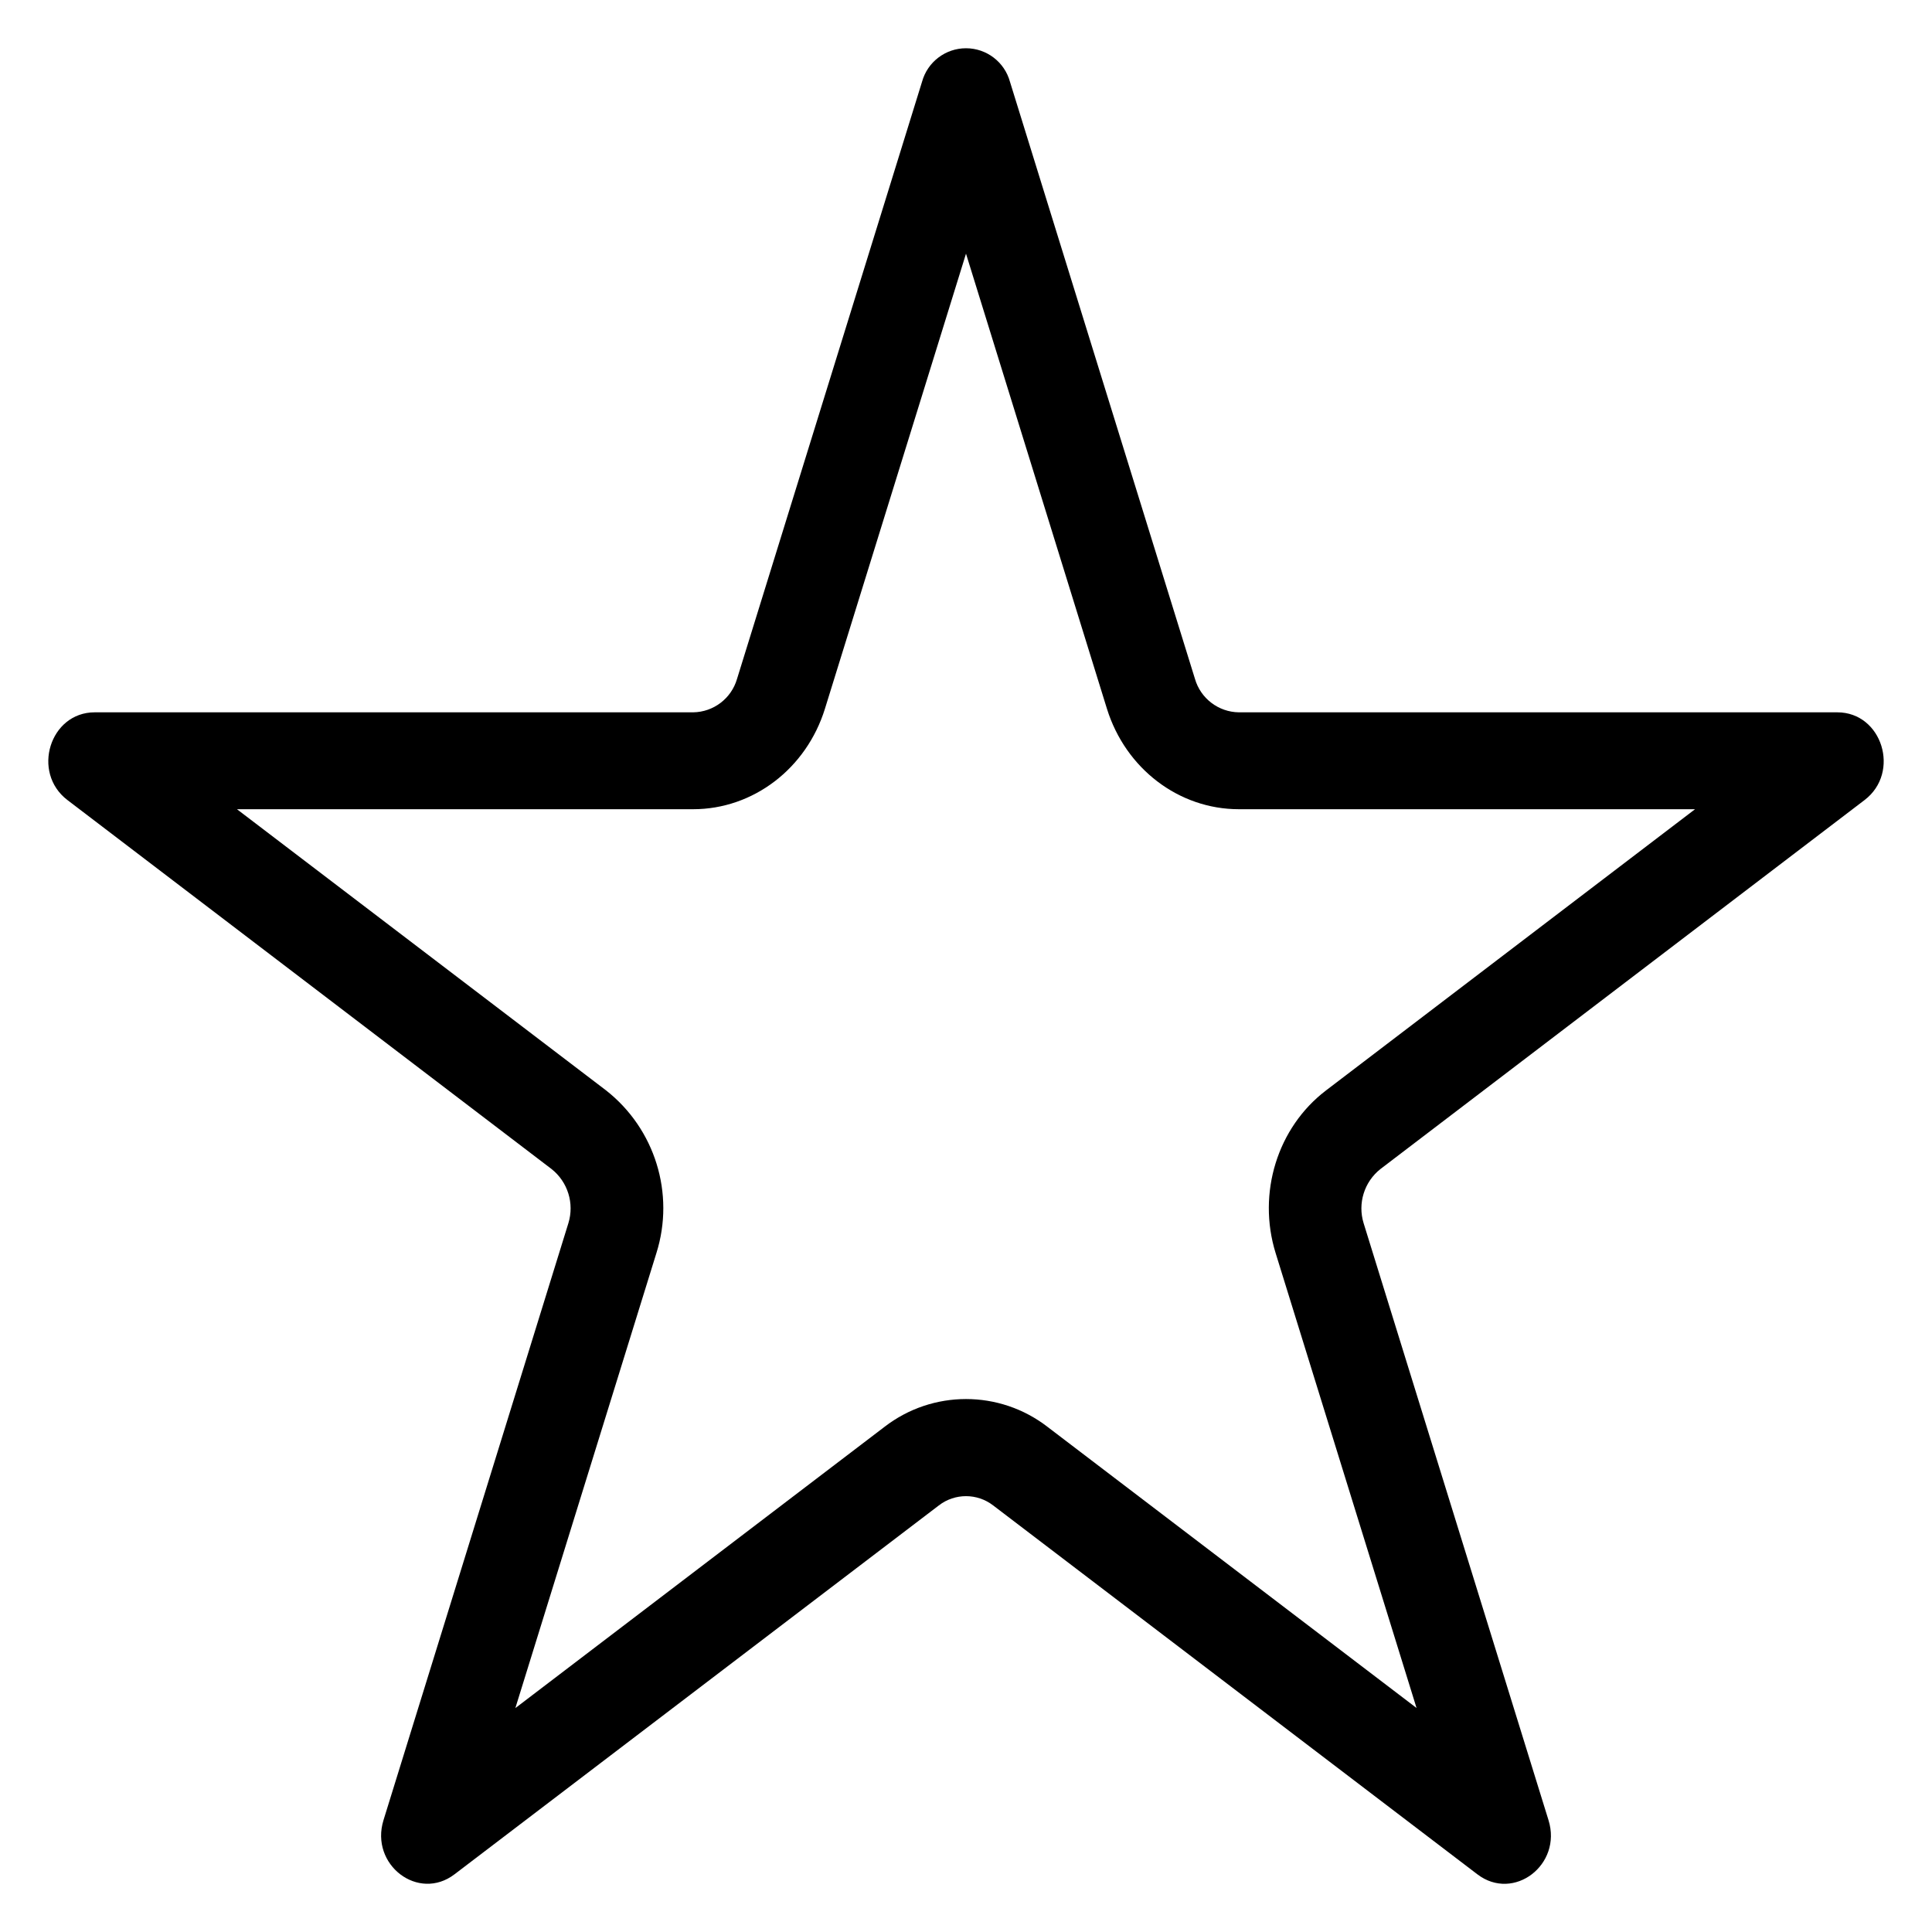
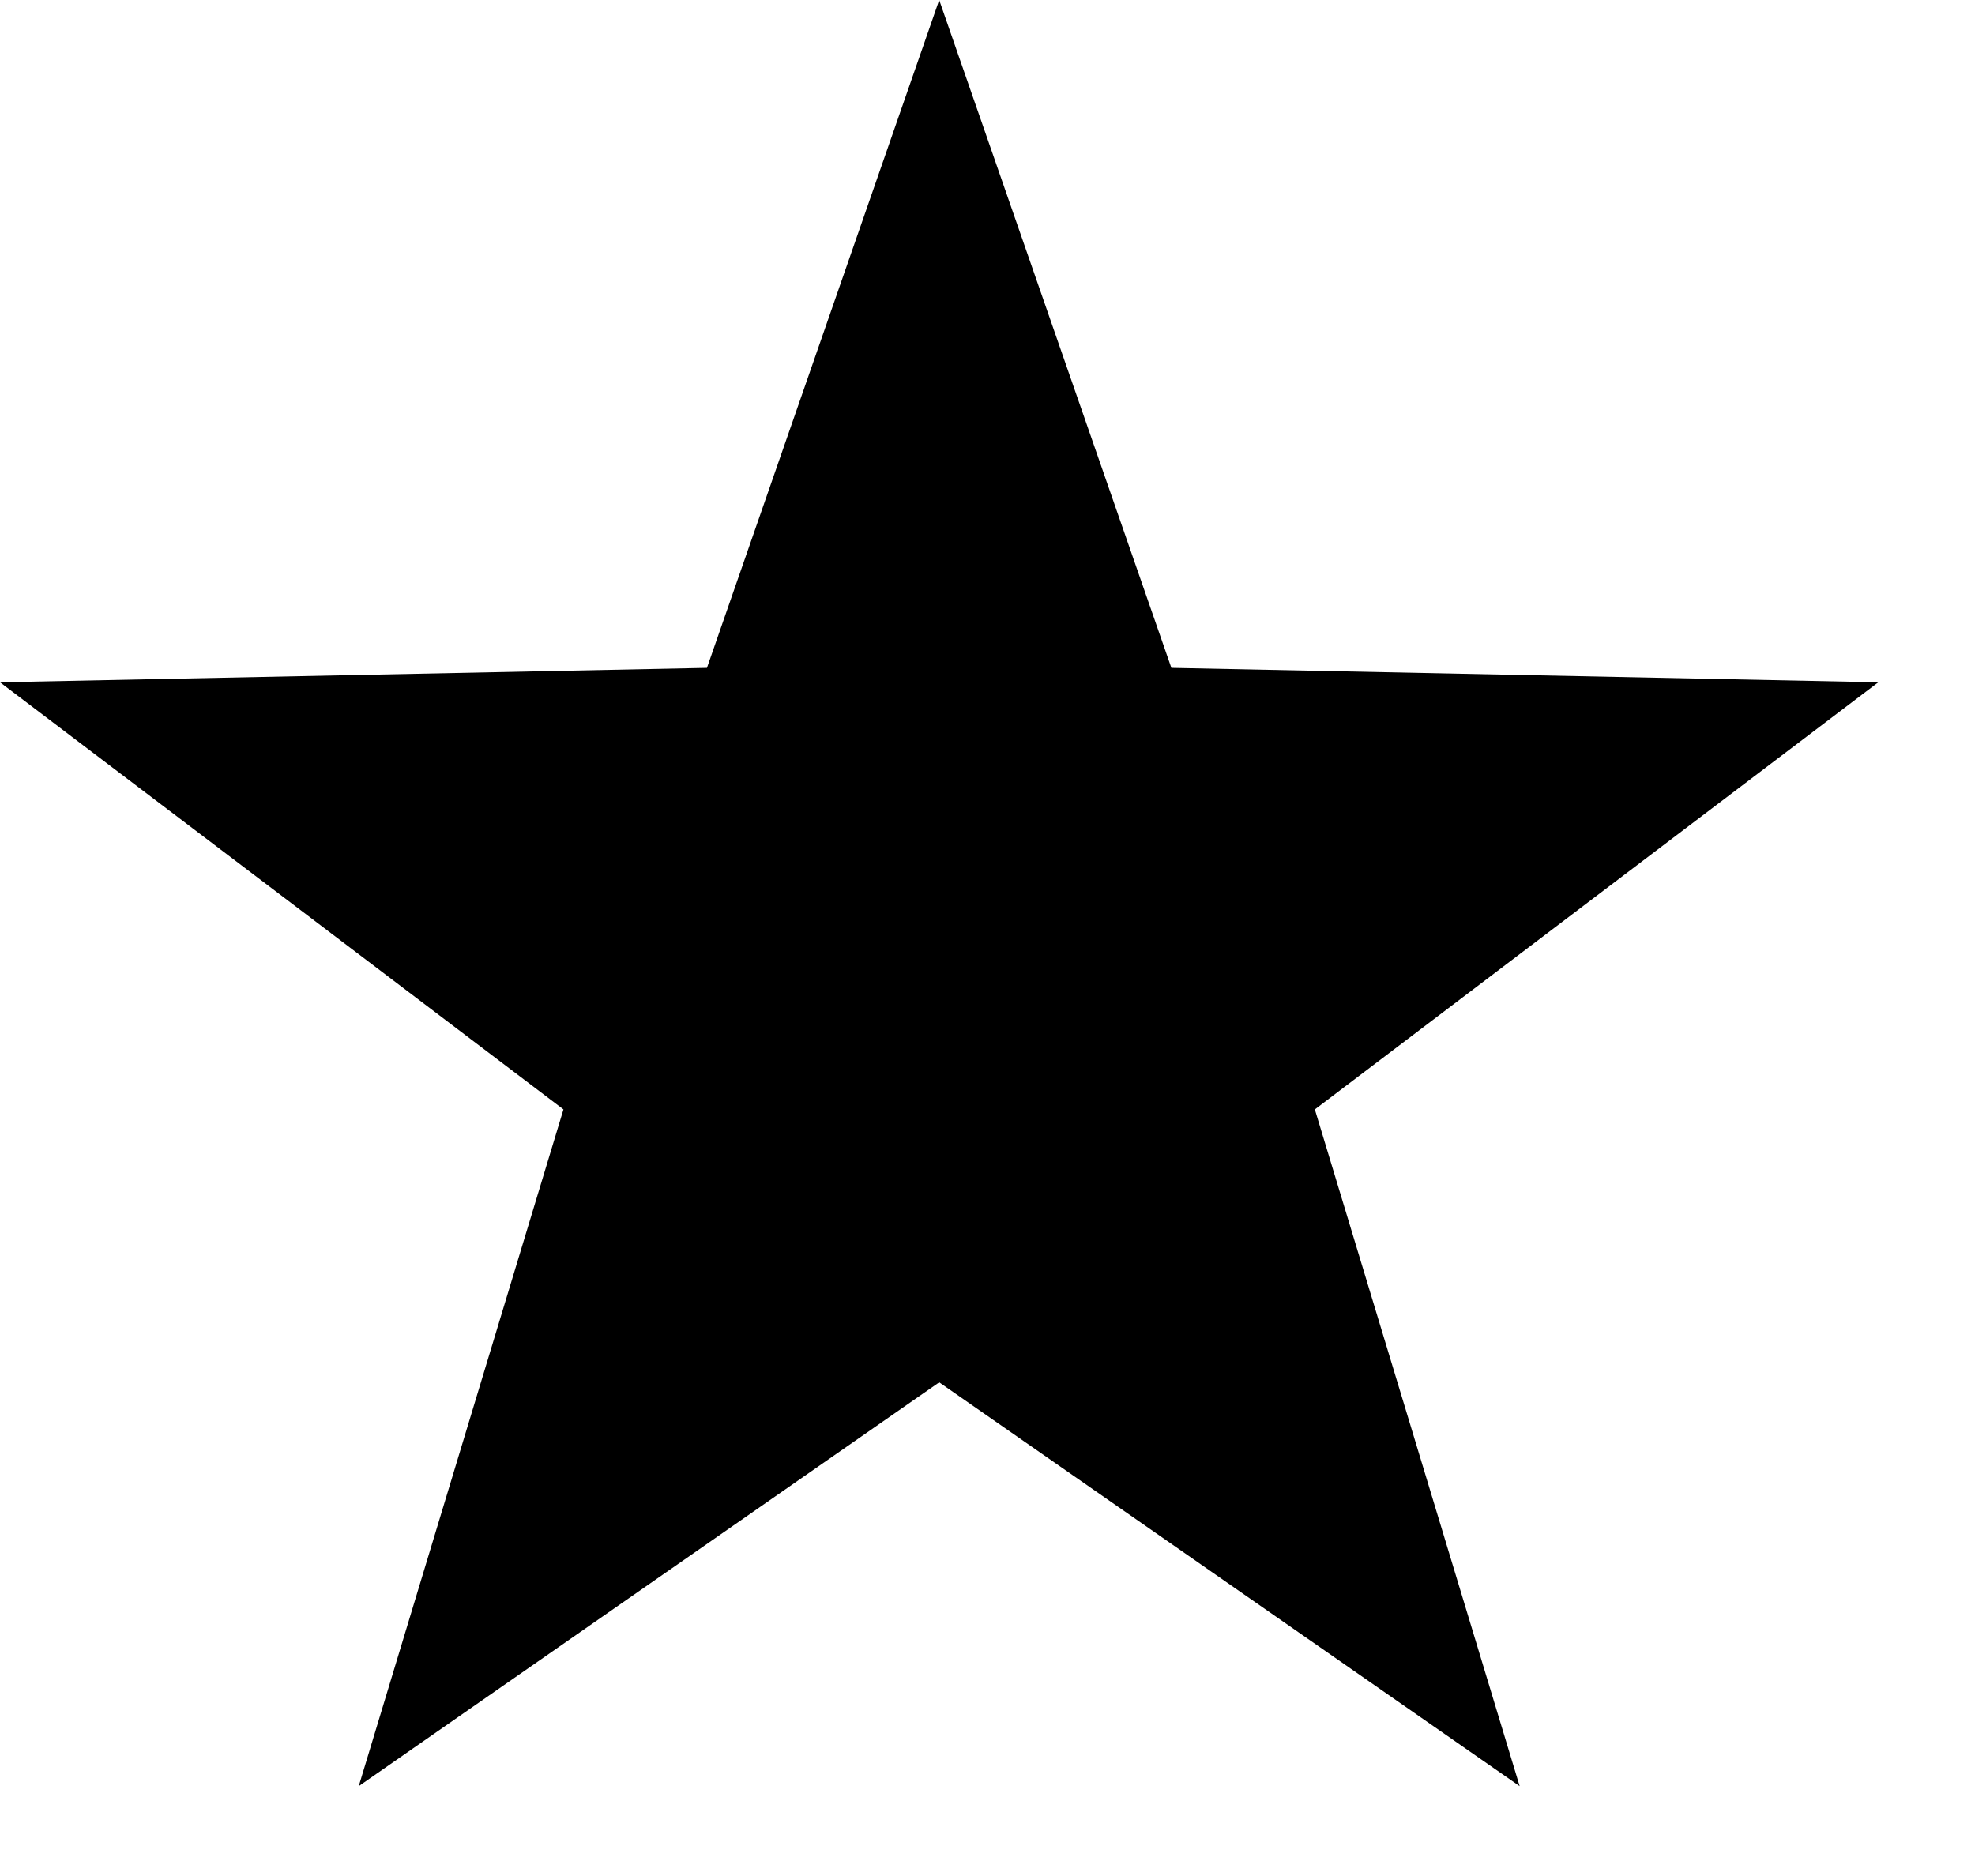
- <svg xmlns="http://www.w3.org/2000/svg" class="icon icon-accordion icon-star" viewBox="0 0 20 20">
-   <path fill-rule="evenodd" d="m10 2.626-1.46 4.71c-.192.62-.743 1.041-1.365 1.041H2.453l3.82 2.91a1.55 1.55 0 0 1 .522 1.685l-1.46 4.71 3.821-2.911a1.38 1.38 0 0 1 1.688 0l3.82 2.91-1.459-4.71c-.192-.62.019-1.3.522-1.683l3.82-2.911h-4.722c-.622 0-1.173-.42-1.366-1.04zm.455-1.78a.472.472 0 0 0-.91 0L7.63 7.027a.48.48 0 0 1-.455.347H.98c-.464 0-.657.622-.282.908l5.012 3.82a.52.52 0 0 1 .174.56l-1.914 6.18c-.143.462.361.847.736.56l5.013-3.818a.46.46 0 0 1 .562 0l5.013 3.819c.375.286.88-.099.736-.561l-1.914-6.18a.52.52 0 0 1 .174-.56l5.012-3.82c.375-.286.182-.908-.282-.908h-6.195a.48.48 0 0 1-.455-.347z" />
+ <svg xmlns="http://www.w3.org/2000/svg" width="20" height="19" viewBox="0 0 20 19" class="icon icon-accordion icon-star" fill="none">
+   <path d="M9.511 0L11.862 6.764L19.021 6.91L13.315 11.236L15.389 18.09L9.511 14L3.633 18.09L5.706 11.236L5.53131e-05 6.91L7.159 6.764L9.511 0Z" fill="currentColor" />
</svg>
